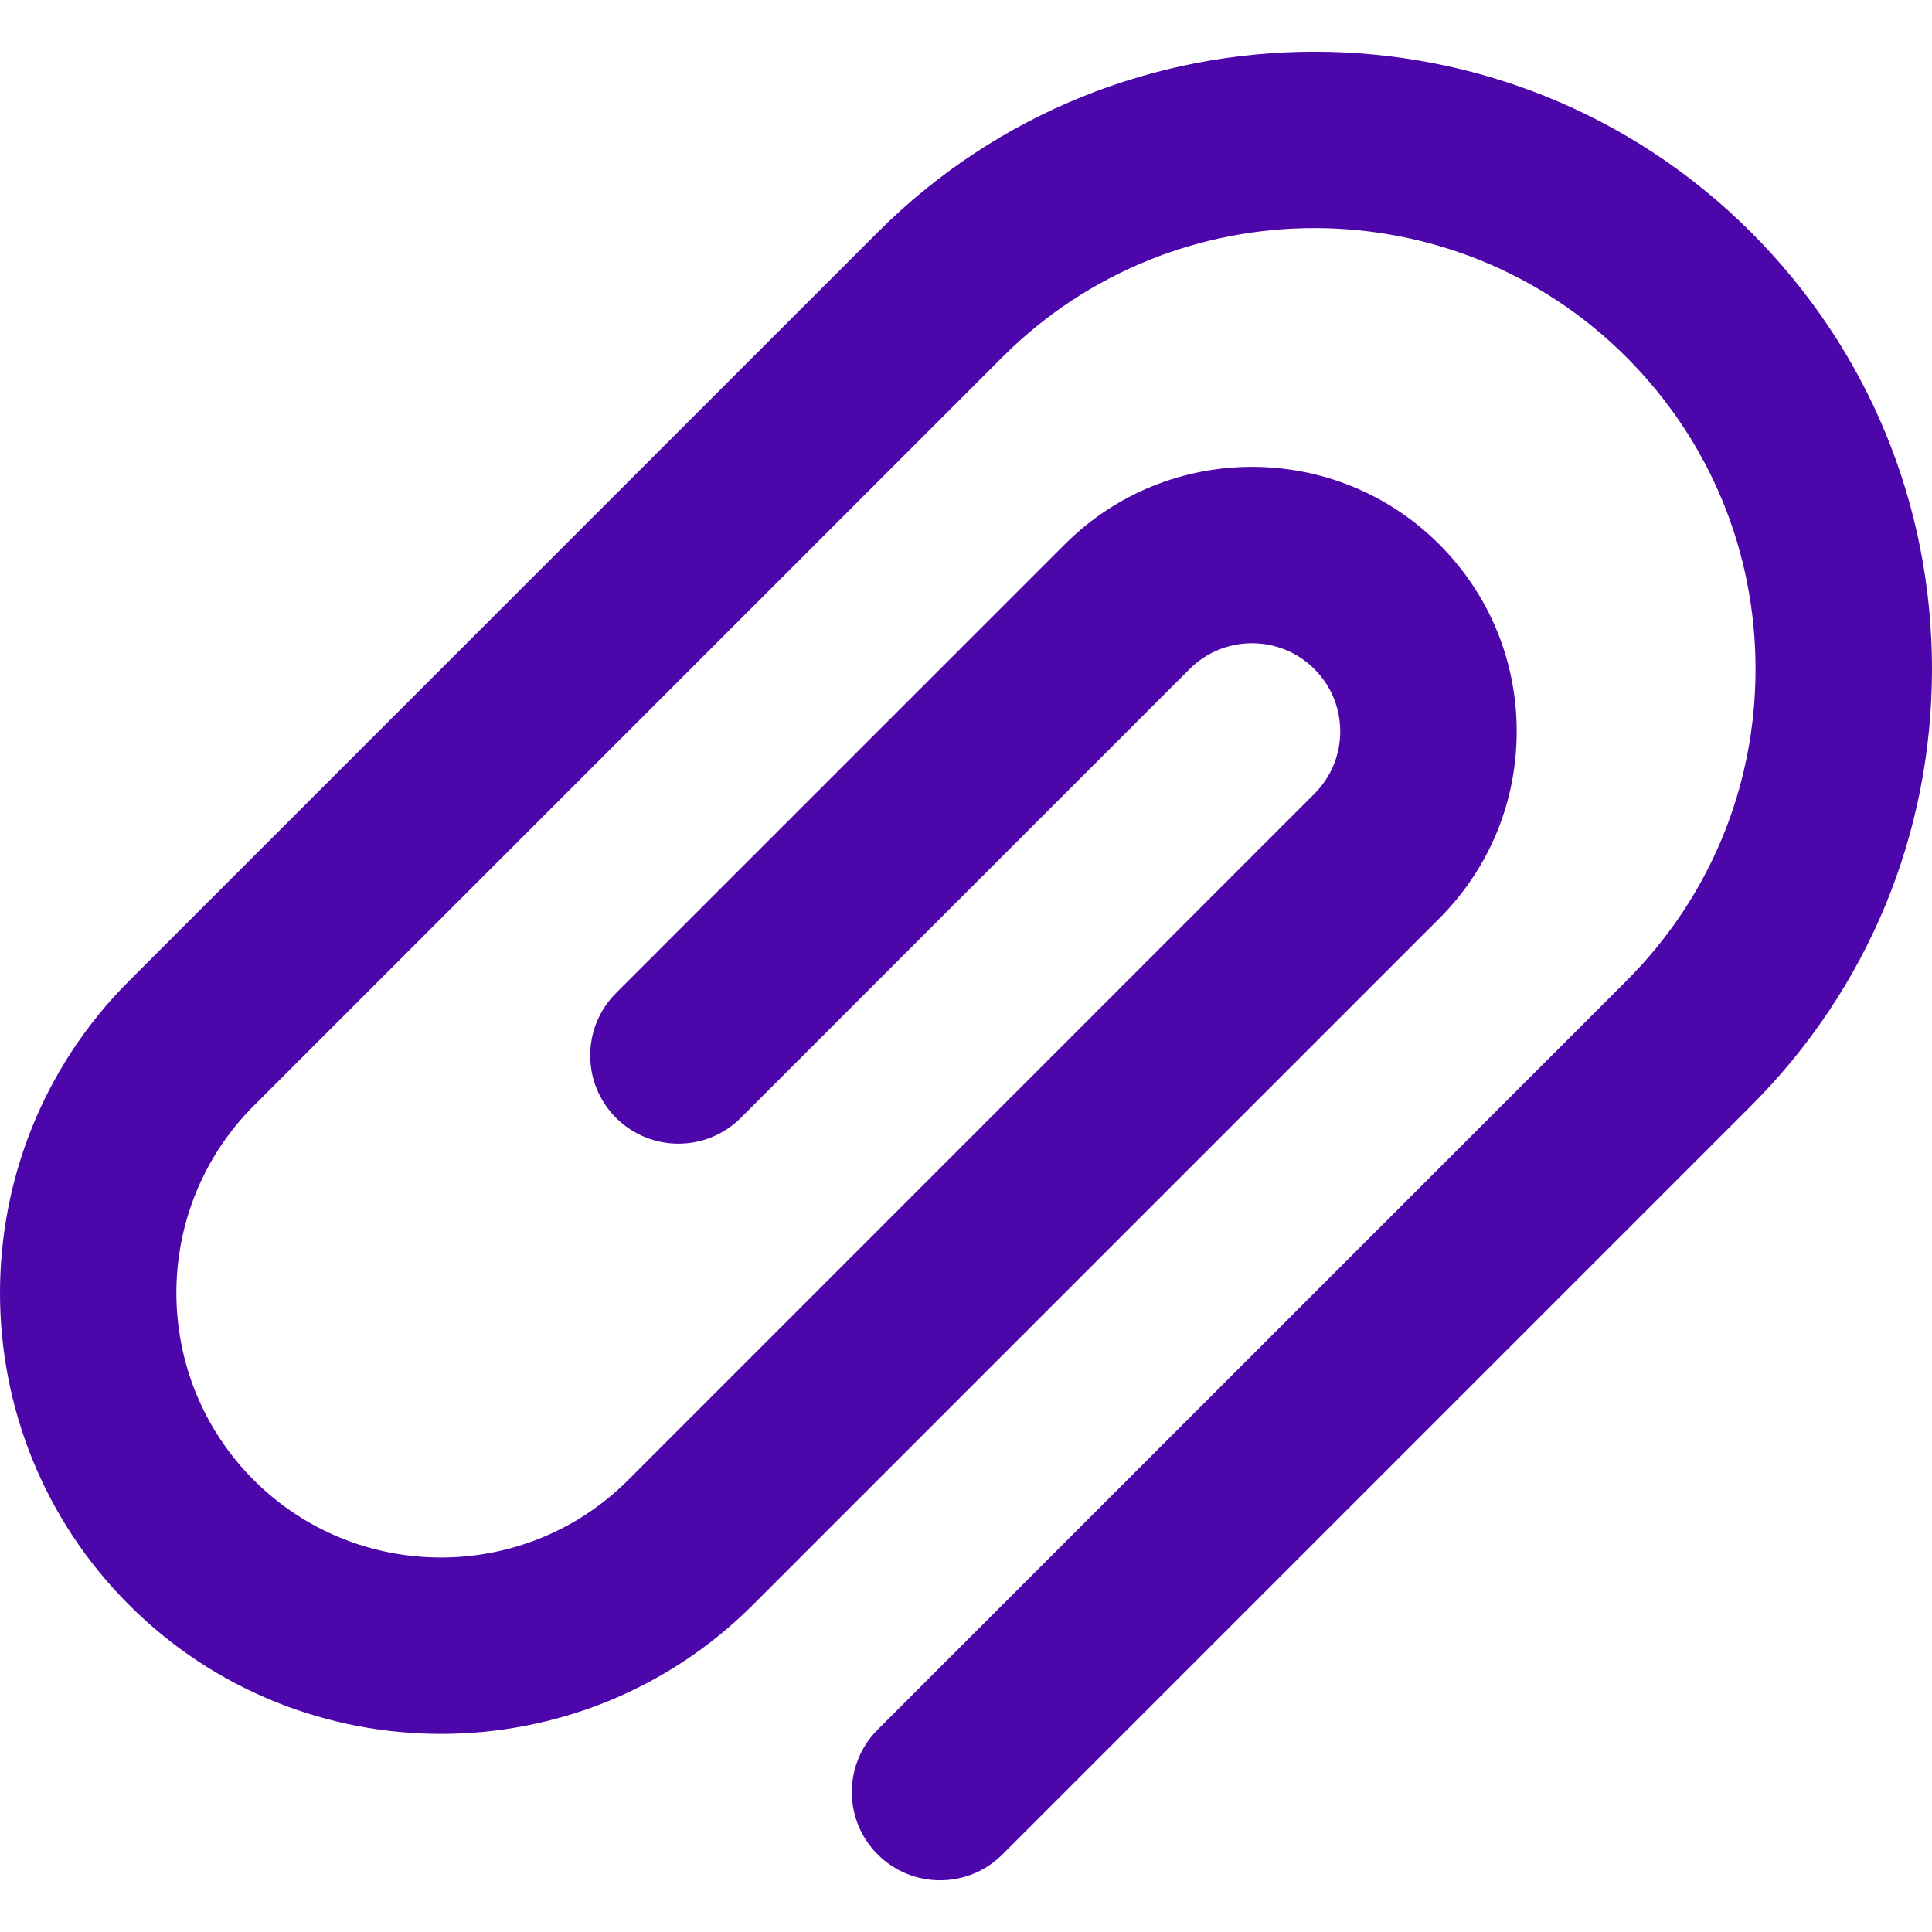
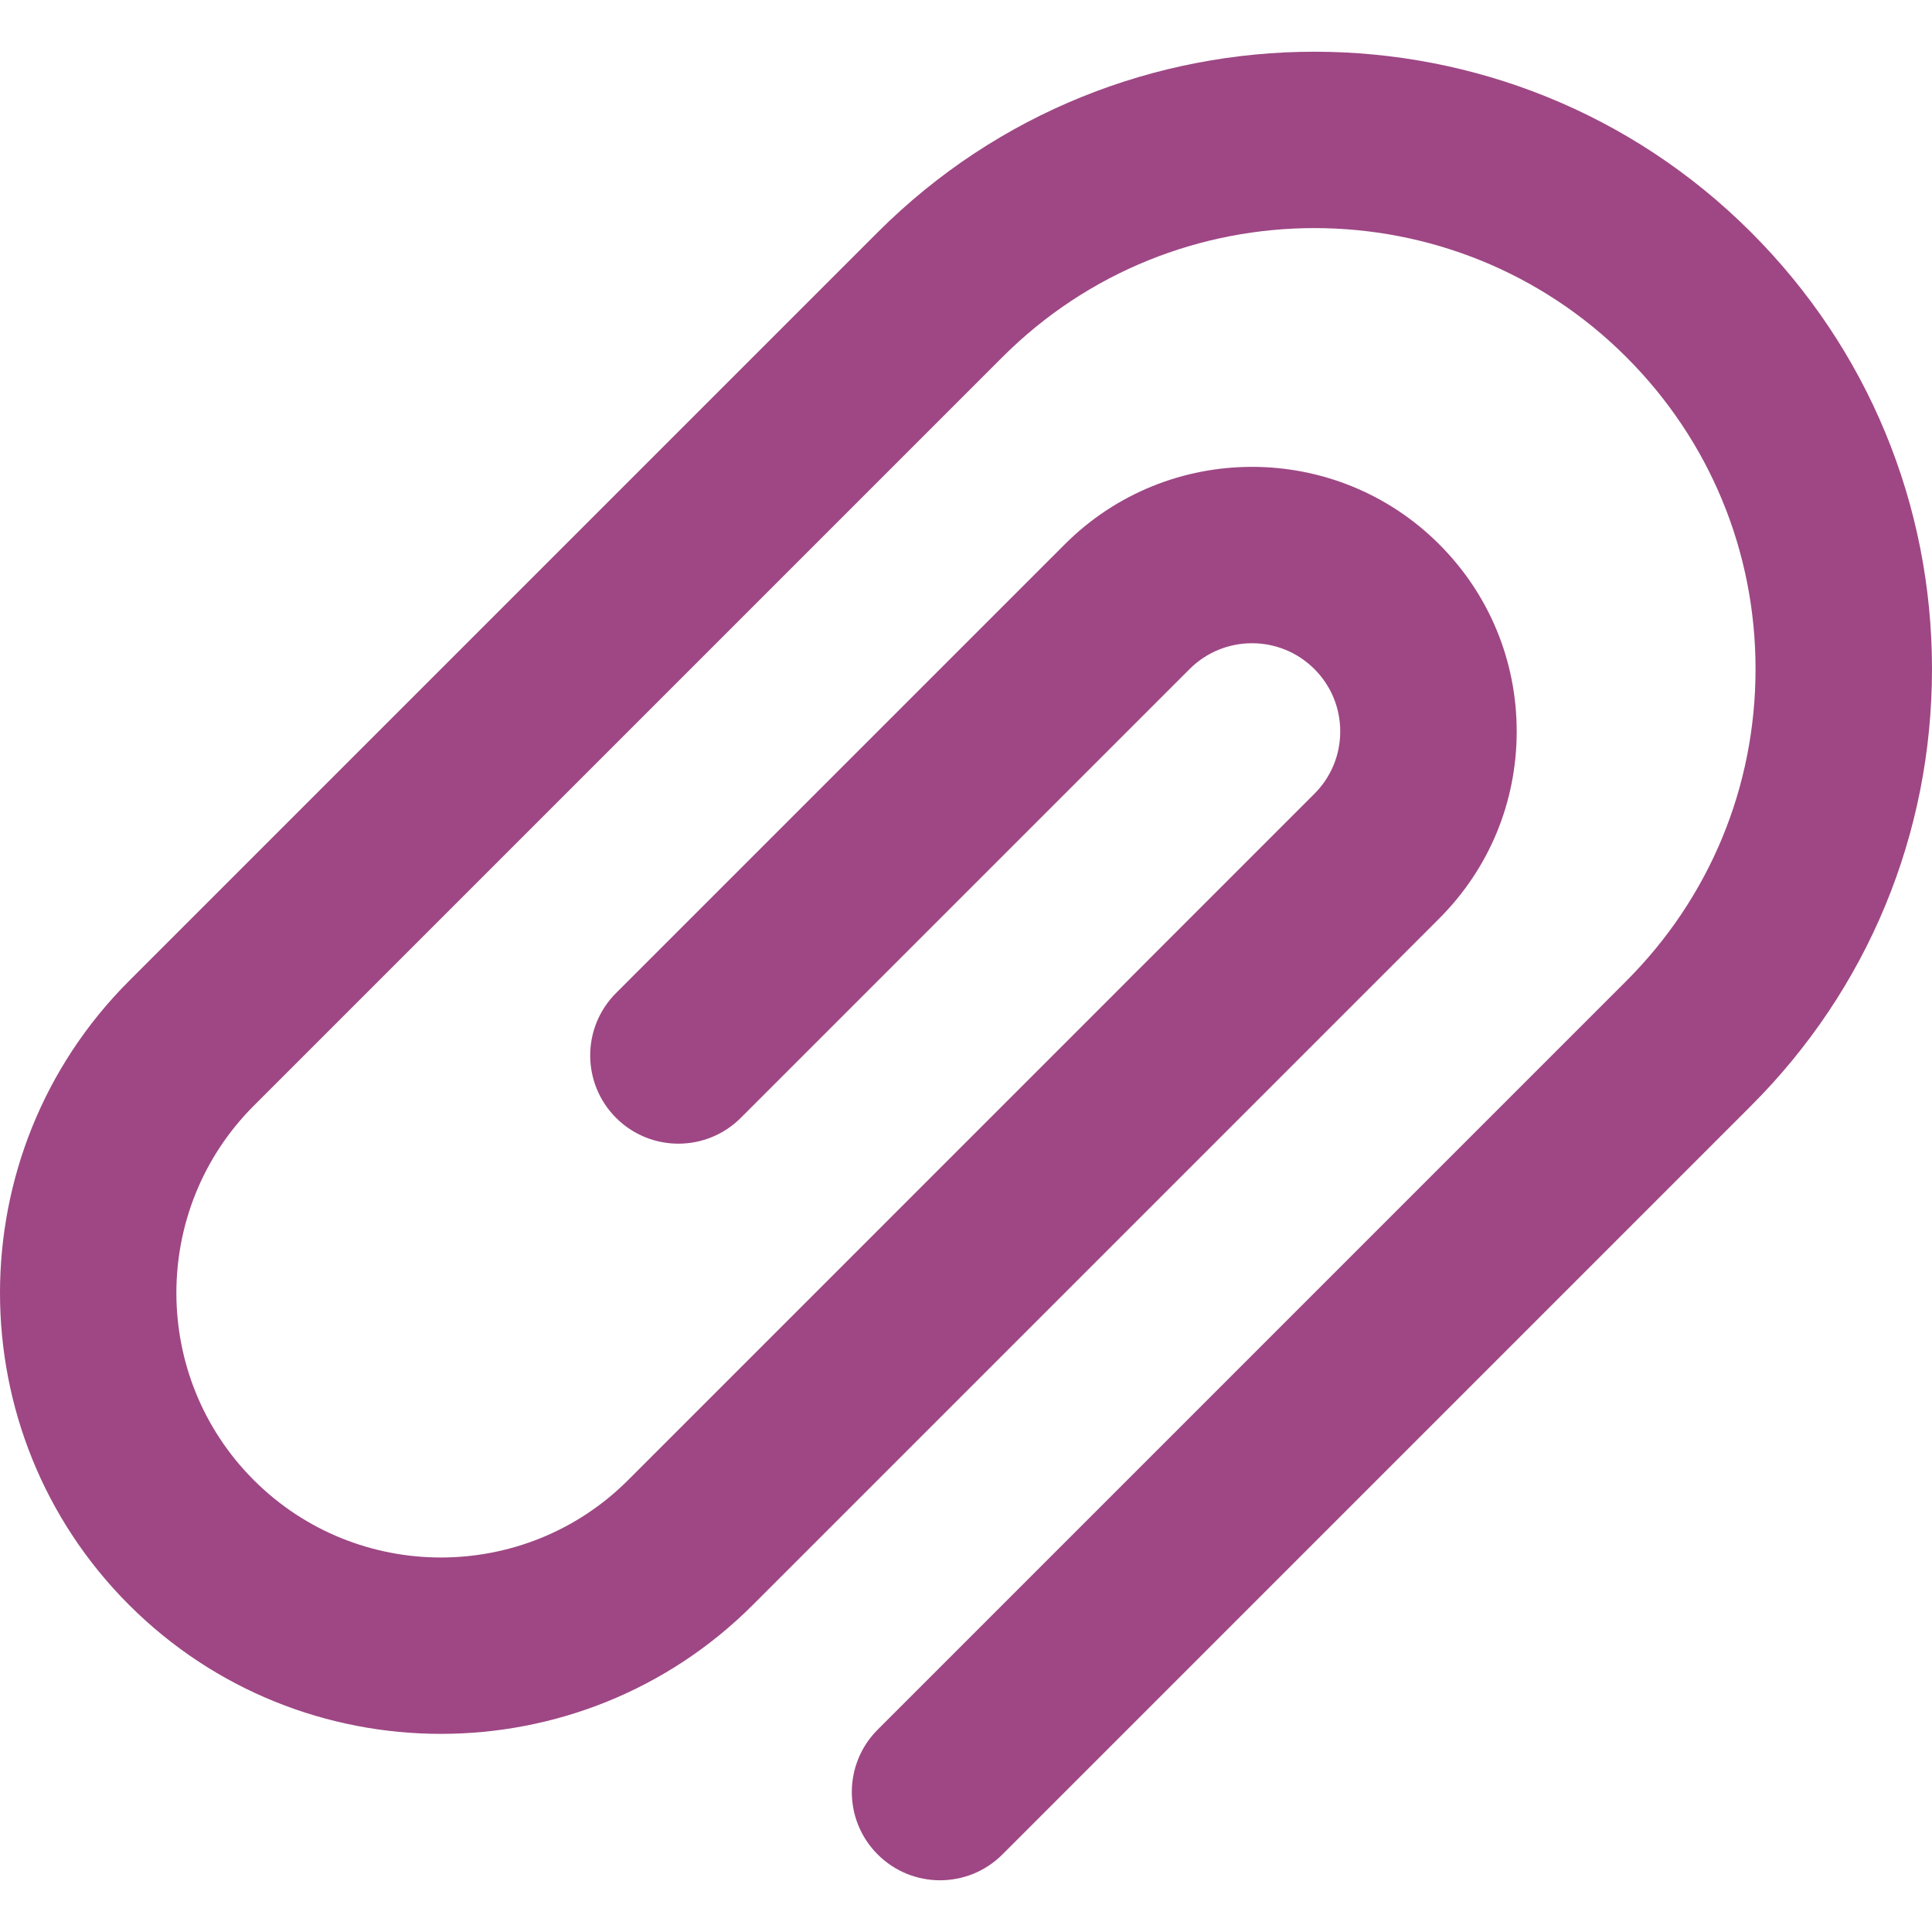
<svg xmlns="http://www.w3.org/2000/svg" version="1.1" id="Layer_1" x="0px" y="0px" viewBox="0 0 512 512" style="enable-background:new 0 0 512 512;" xml:space="preserve">
  <g>
    <g>
-       <path d="M464.059,61.567c-63.811-63.814-167.646-63.814-231.468,0L34.183,259.974c-45.579,45.584-45.576,119.753,0.006,165.334    c22.793,22.793,52.723,34.189,82.665,34.186c29.934-0.003,59.88-11.396,82.669-34.186l181.868-181.873    c13.25-13.248,20.548-30.863,20.55-49.599c0-18.737-7.295-36.351-20.547-49.603c-27.352-27.349-71.856-27.348-99.202,0.005    L163.257,263.17c-9.131,9.13-9.131,23.935-0.002,33.067c9.13,9.133,23.935,9.13,33.067,0l118.936-118.933    c9.117-9.117,23.949-9.119,33.067-0.002c4.416,4.416,6.849,10.288,6.849,16.533c0,6.245-2.432,12.115-6.849,16.533L166.456,392.24    c-27.351,27.348-71.851,27.352-99.2,0.002c-27.349-27.351-27.351-71.853-0.005-99.204L265.658,94.634    c45.586-45.584,119.755-45.584,165.334,0c22.083,22.08,34.245,51.439,34.245,82.666s-12.163,60.586-34.245,82.668l-198.404,198.41    c-9.13,9.131-9.13,23.935,0.002,33.067c4.566,4.567,10.55,6.848,16.533,6.848c5.984,0,11.968-2.284,16.534-6.848l198.401-198.409    c30.916-30.913,47.941-72.015,47.942-115.735C512,133.582,494.974,92.48,464.059,61.567z" fill="#4D06A9" />
+       <path d="M464.059,61.567c-63.811-63.814-167.646-63.814-231.468,0L34.183,259.974c-45.579,45.584-45.576,119.753,0.006,165.334    c22.793,22.793,52.723,34.189,82.665,34.186c29.934-0.003,59.88-11.396,82.669-34.186l181.868-181.873    c13.25-13.248,20.548-30.863,20.55-49.599c0-18.737-7.295-36.351-20.547-49.603c-27.352-27.349-71.856-27.348-99.202,0.005    L163.257,263.17c-9.131,9.13-9.131,23.935-0.002,33.067c9.13,9.133,23.935,9.13,33.067,0l118.936-118.933    c9.117-9.117,23.949-9.119,33.067-0.002c4.416,4.416,6.849,10.288,6.849,16.533c0,6.245-2.432,12.115-6.849,16.533L166.456,392.24    c-27.351,27.348-71.851,27.352-99.2,0.002c-27.349-27.351-27.351-71.853-0.005-99.204L265.658,94.634    c45.586-45.584,119.755-45.584,165.334,0c22.083,22.08,34.245,51.439,34.245,82.666s-12.163,60.586-34.245,82.668l-198.404,198.41    c-9.13,9.131-9.13,23.935,0.002,33.067c4.566,4.567,10.55,6.848,16.533,6.848c5.984,0,11.968-2.284,16.534-6.848l198.401-198.409    c30.916-30.913,47.941-72.015,47.942-115.735C512,133.582,494.974,92.48,464.059,61.567z" fill="#9E4784" />
    </g>
  </g>
  <g>
</g>
  <g>
</g>
  <g>
</g>
  <g>
</g>
  <g>
</g>
  <g>
</g>
  <g>
</g>
  <g>
</g>
  <g>
</g>
  <g>
</g>
  <g>
</g>
  <g>
</g>
  <g>
</g>
  <g>
</g>
  <g>
</g>
</svg>
